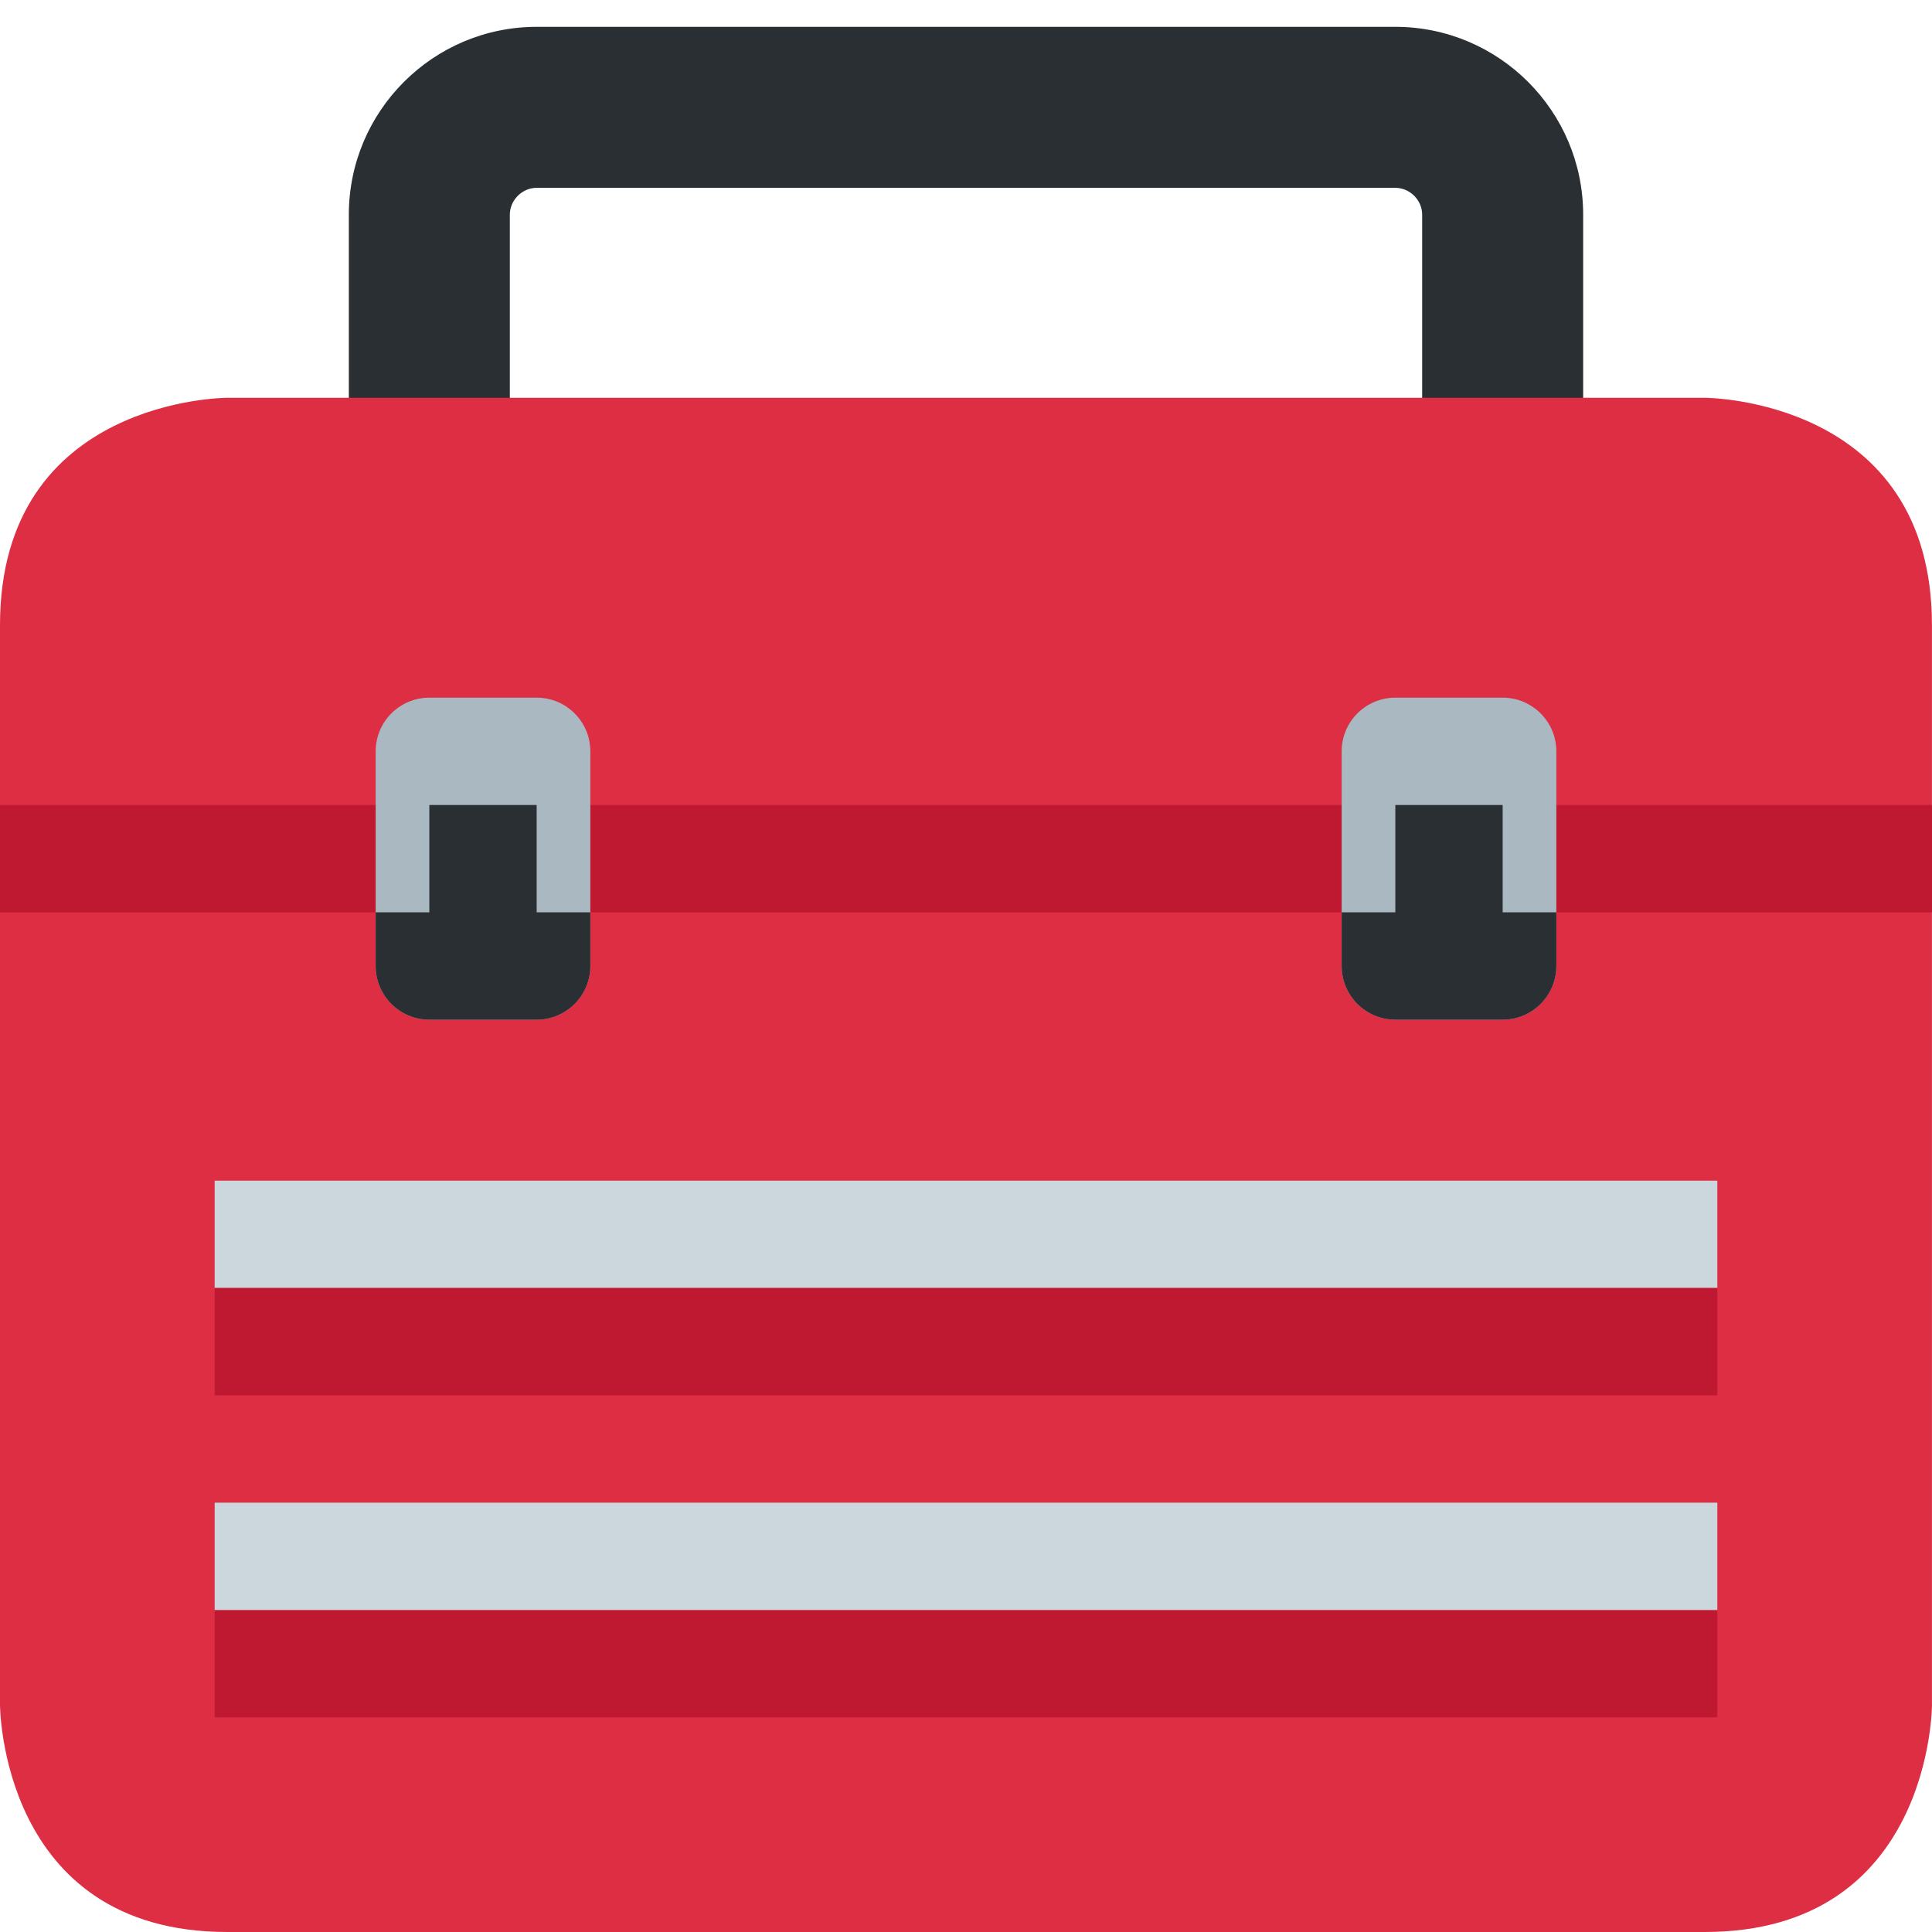
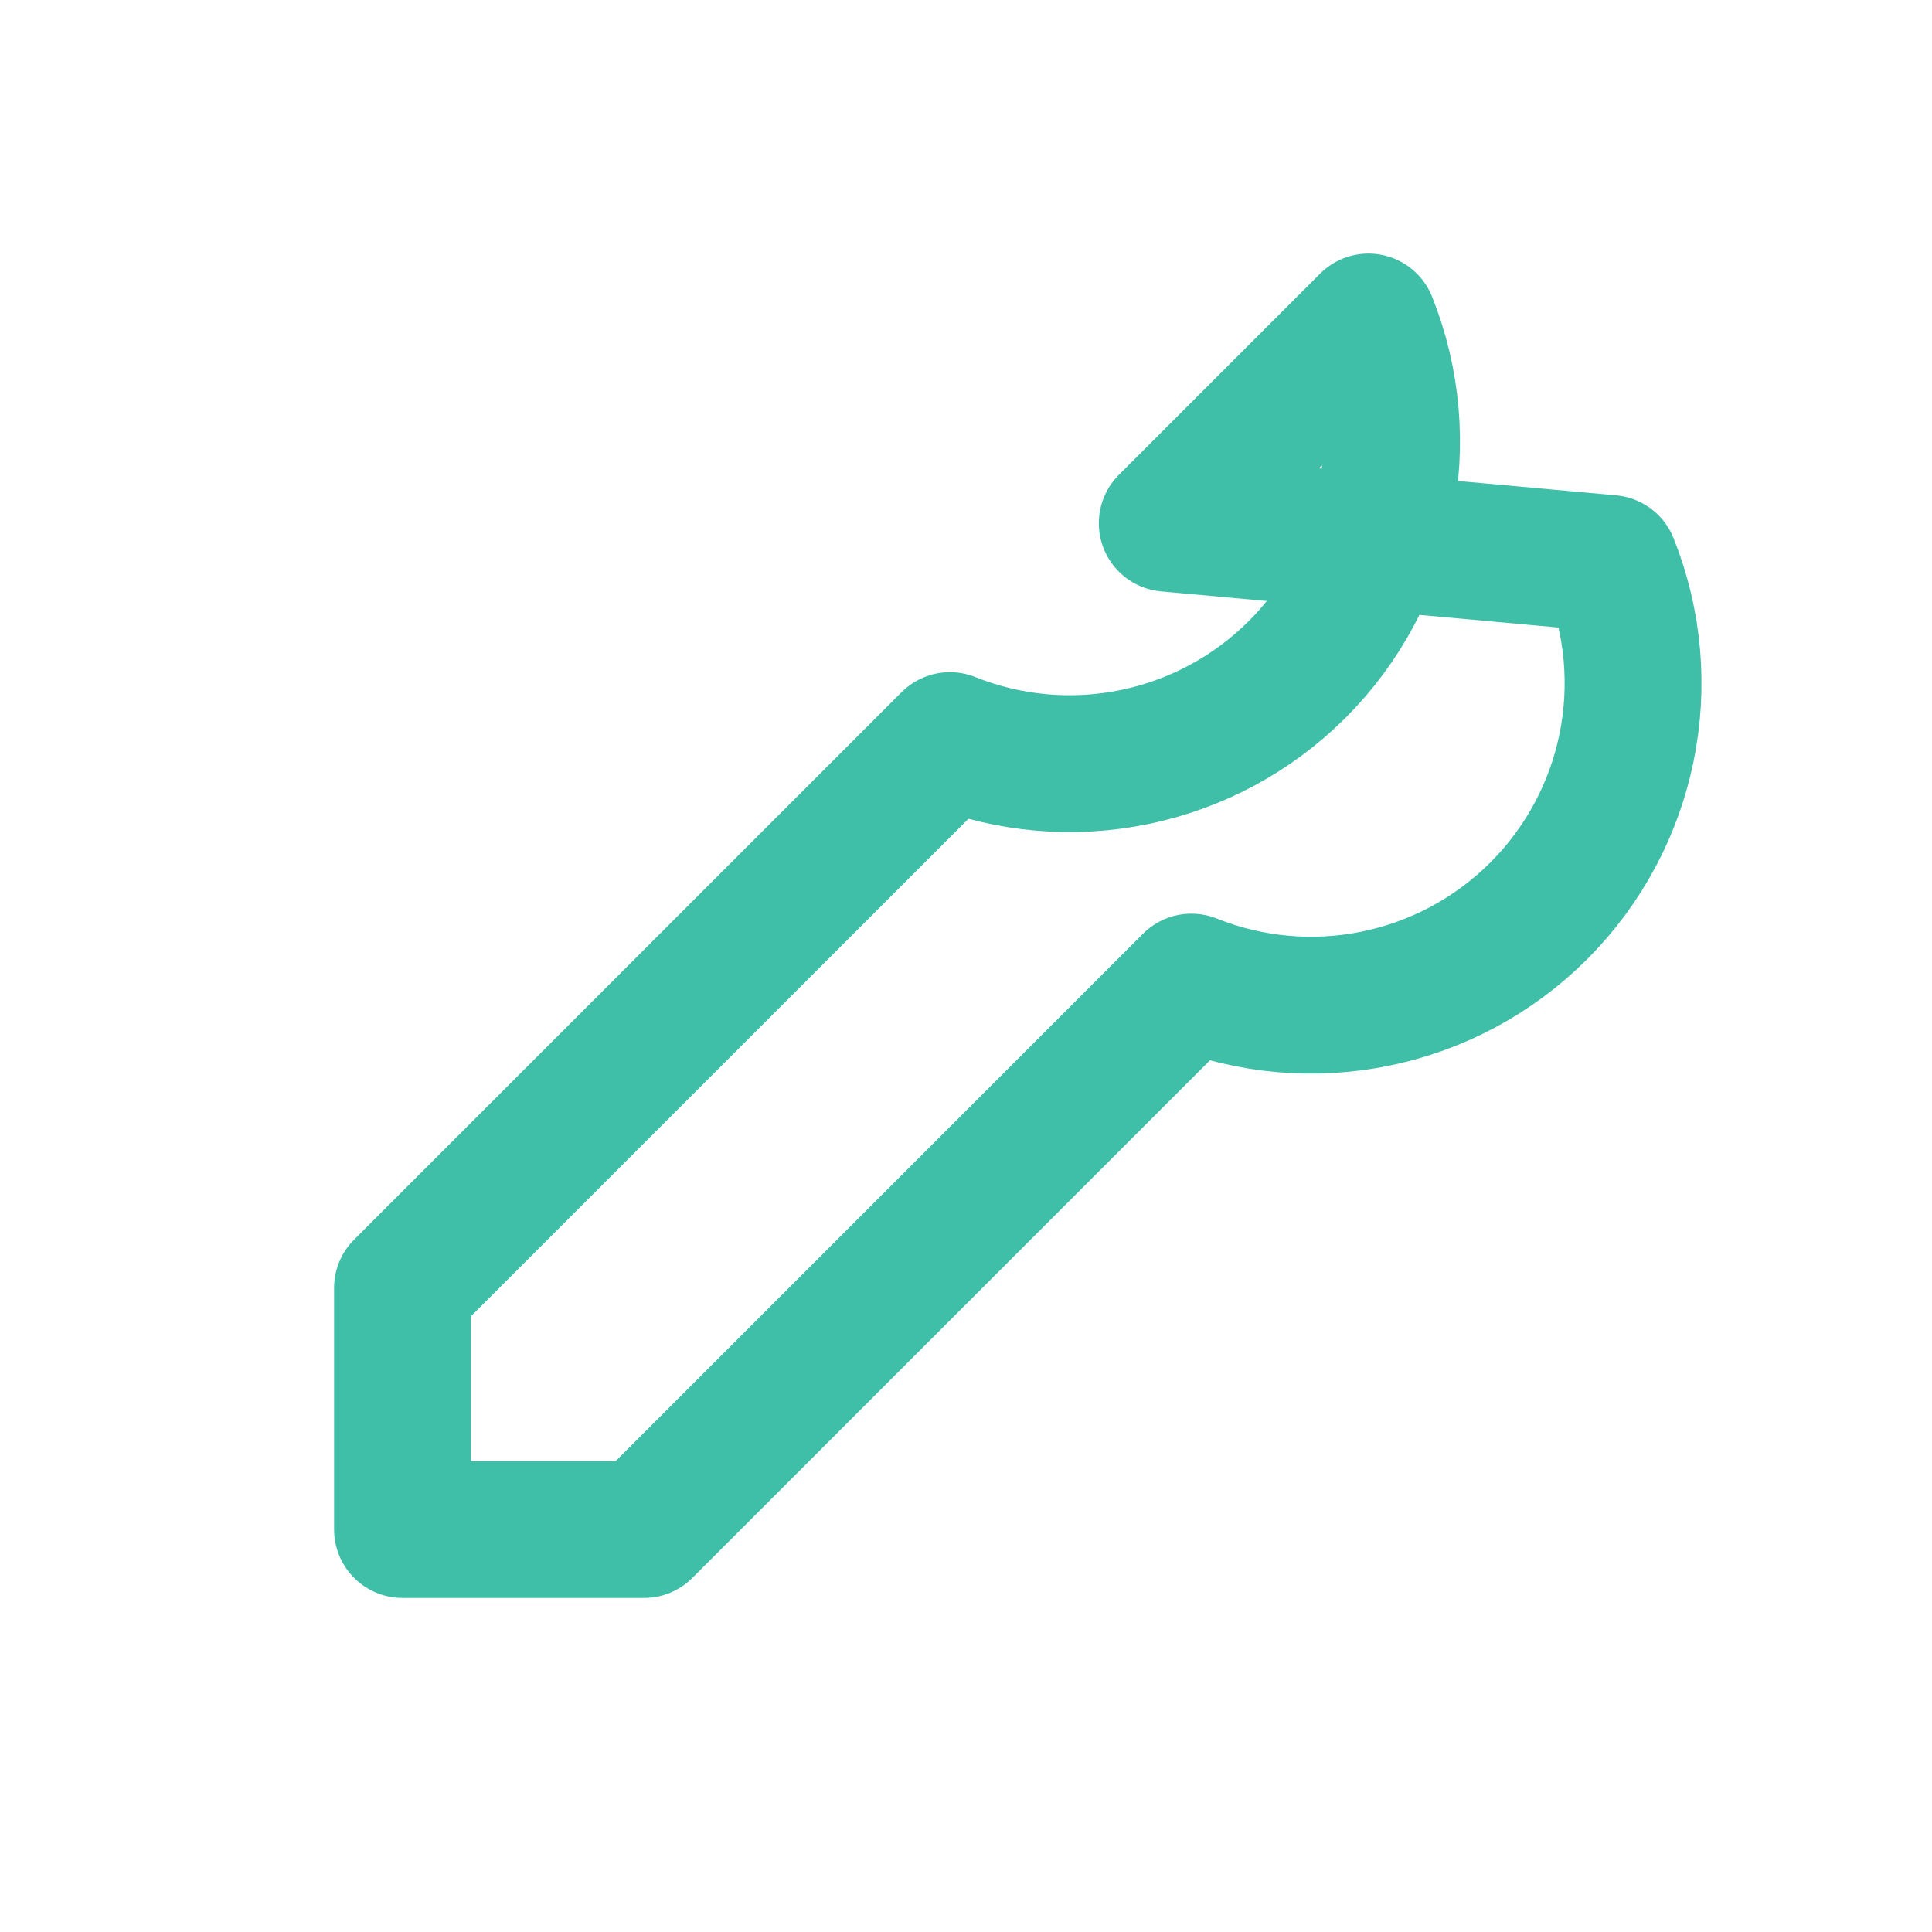
- <svg xmlns="http://www.w3.org/2000/svg" viewBox="0 0 36 36">
-   <path fill="#292F33" d="M26 .5H10C8.07.5 6.5 2.07 6.5 4v4h3V4c0-.271.229-.5.5-.5h16c.271 0 .5.229.5.5v4h3V4c0-1.93-1.57-3.5-3.5-3.5z" />
-   <path fill="#DD2E44" d="M36 31.765S36 36 31.765 36H4.235C0 36 0 31.765 0 31.765V11.647c0-4.235 4.235-4.235 4.235-4.235h27.529s4.235 0 4.235 4.235v20.118z" />
-   <path fill="#CCD6DD" d="M4 22h28v2H4z" />
-   <path fill="#BE1931" d="M0 15h36v2H0zm4 9h28v2H4zm0 6h28v2H4z" />
-   <path fill="#CCD6DD" d="M4 28h28v2H4z" />
-   <path fill="#AAB8C2" d="M10 19H8c-.552 0-1-.448-1-1v-4c0-.552.448-1 1-1h2c.552 0 1 .448 1 1v4c0 .552-.448 1-1 1zm18 0h-2c-.552 0-1-.448-1-1v-4c0-.552.448-1 1-1h2c.552 0 1 .448 1 1v4c0 .552-.448 1-1 1z" />
-   <path fill="#292F33" d="M25 17v1c0 .552.448 1 1 1h2c.552 0 1-.448 1-1v-1h-4zM7 17v1c0 .552.448 1 1 1h2c.552 0 1-.448 1-1v-1H7z" />
-   <path fill="#292F33" d="M26 15h2v3h-2zM8 15h2v3H8z" />
+ <svg xmlns="http://www.w3.org/2000/svg" viewBox="0 0 24 24" fill="none" stroke="#3fbfa8" stroke-width="1.7" stroke-linecap="round" stroke-linejoin="round">
+   <path d="M14.5 6.5 17 4a4 4 0 0 1-5.2 5.2L5 16v3h3l6.8-6.8A4 4 0 0 0 20 7z" />
</svg>
